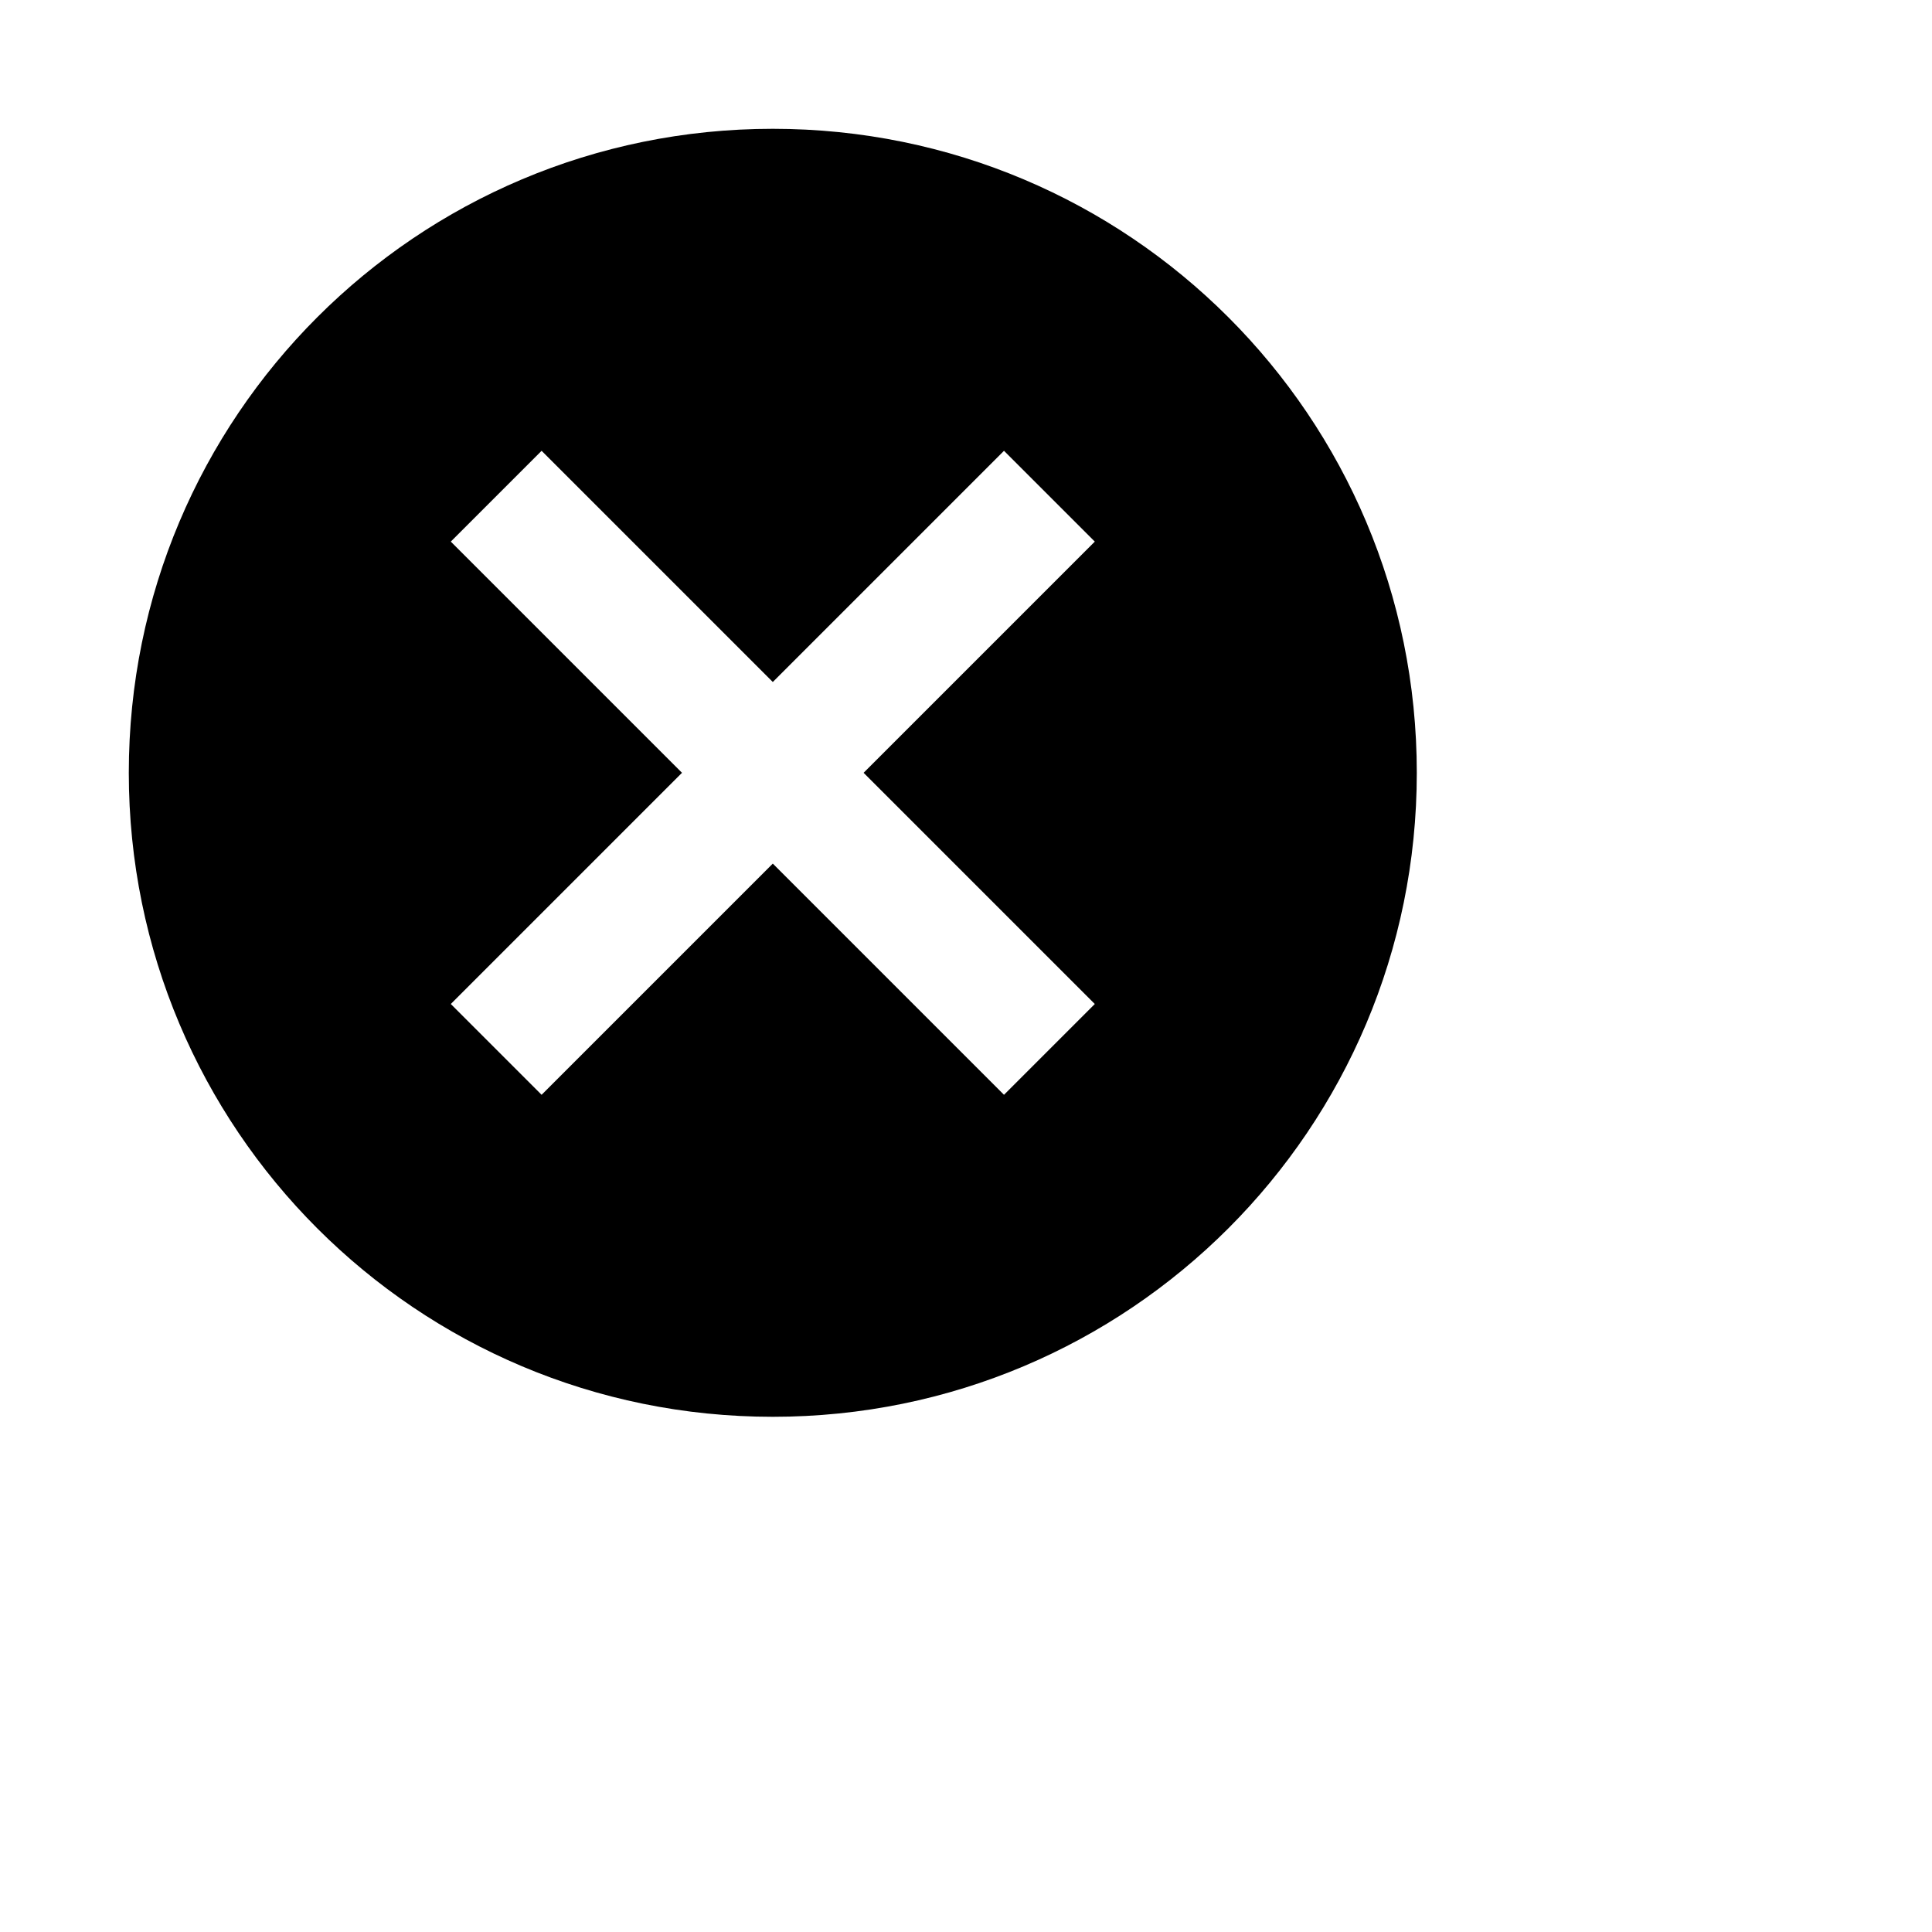
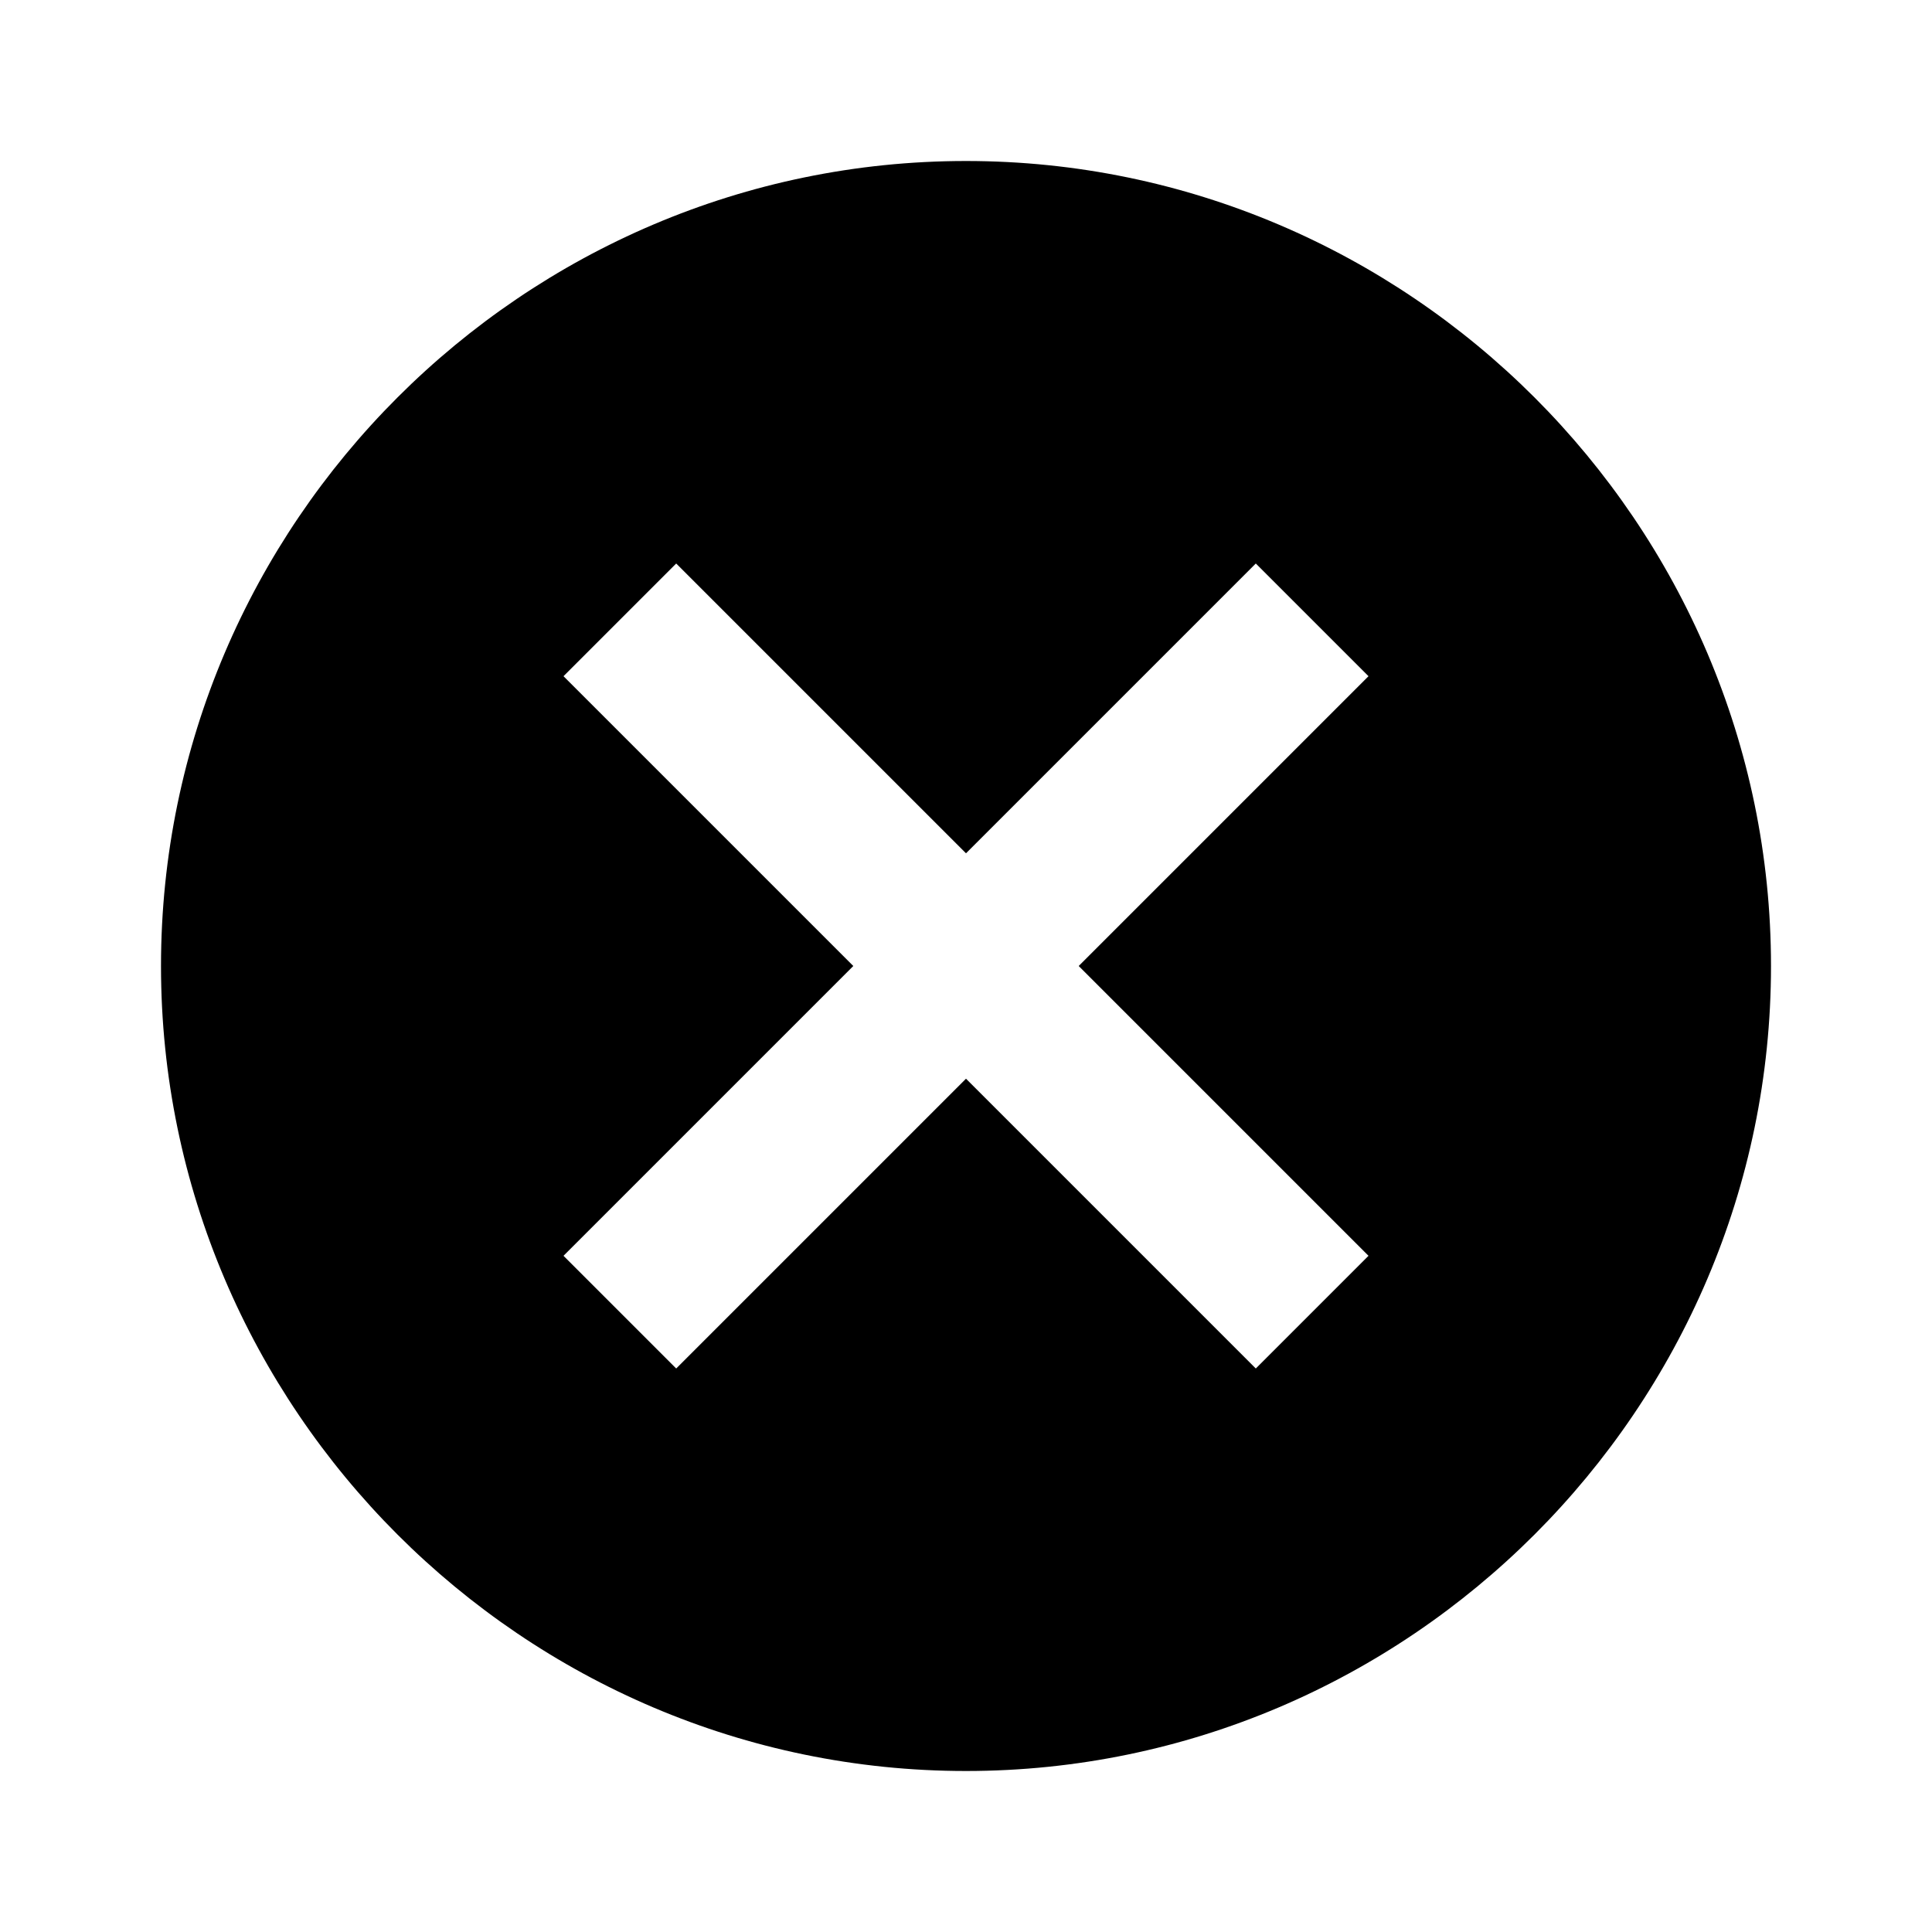
- <svg xmlns="http://www.w3.org/2000/svg" style="width:30px;height:30px" viewBox="0 0 30 30">
-   <path d="M12 2C6.47 2 2 6.47 2 12s4.47 10 10 10 10-4.47 10-10S17.53 2 12 2zm5 13.59L15.59 17 12 13.41 8.41 17 7 15.59 10.59 12 7 8.41 8.41 7 12 10.59 15.59 7 17 8.41 13.41 12 17 15.59z" />
+ <svg xmlns="http://www.w3.org/2000/svg" viewBox="0 0 24 24">
+   <path d="M12 2C6.5 2 2 6.5 2 12s4.5 10 10 10 10-4.5 10-10S17.5 2 12 2zm5 13.6L15.6 17 12 13.4 8.4 17 7 15.6l3.6-3.6L7 8.4 8.4 7l3.6 3.6L15.6 7 17 8.4 13.4 12l3.6 3.6z" />
</svg>
